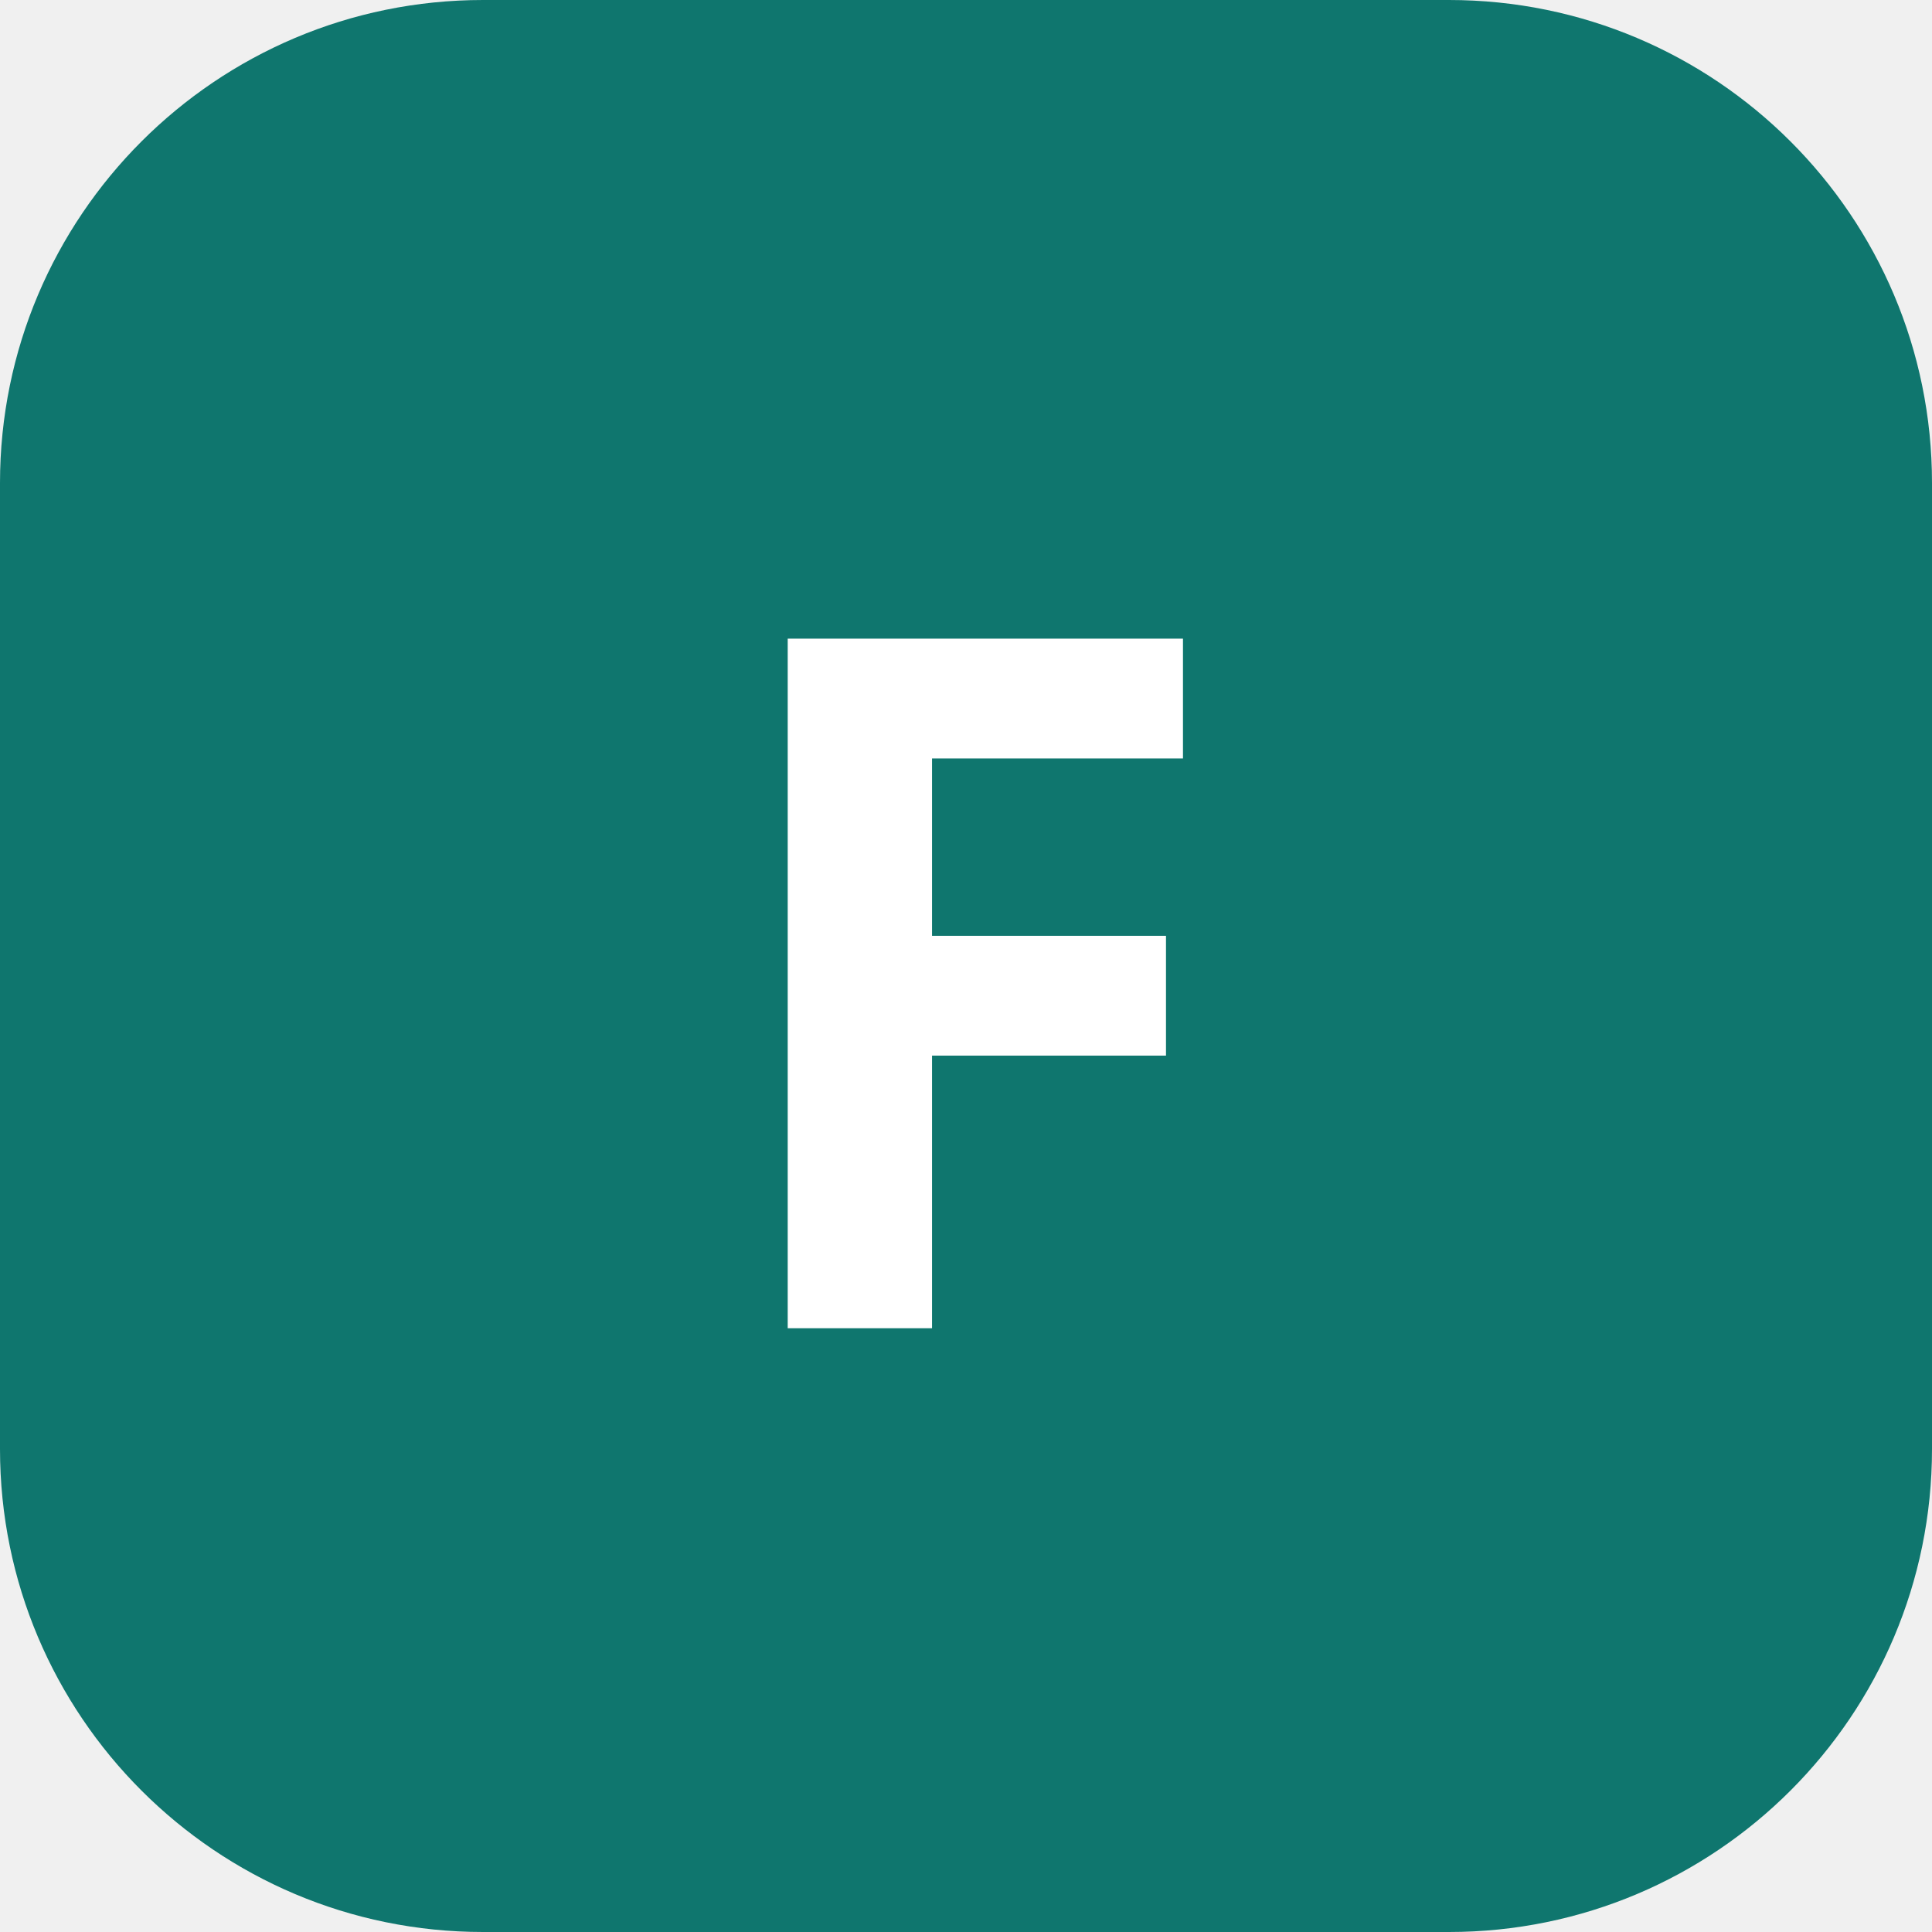
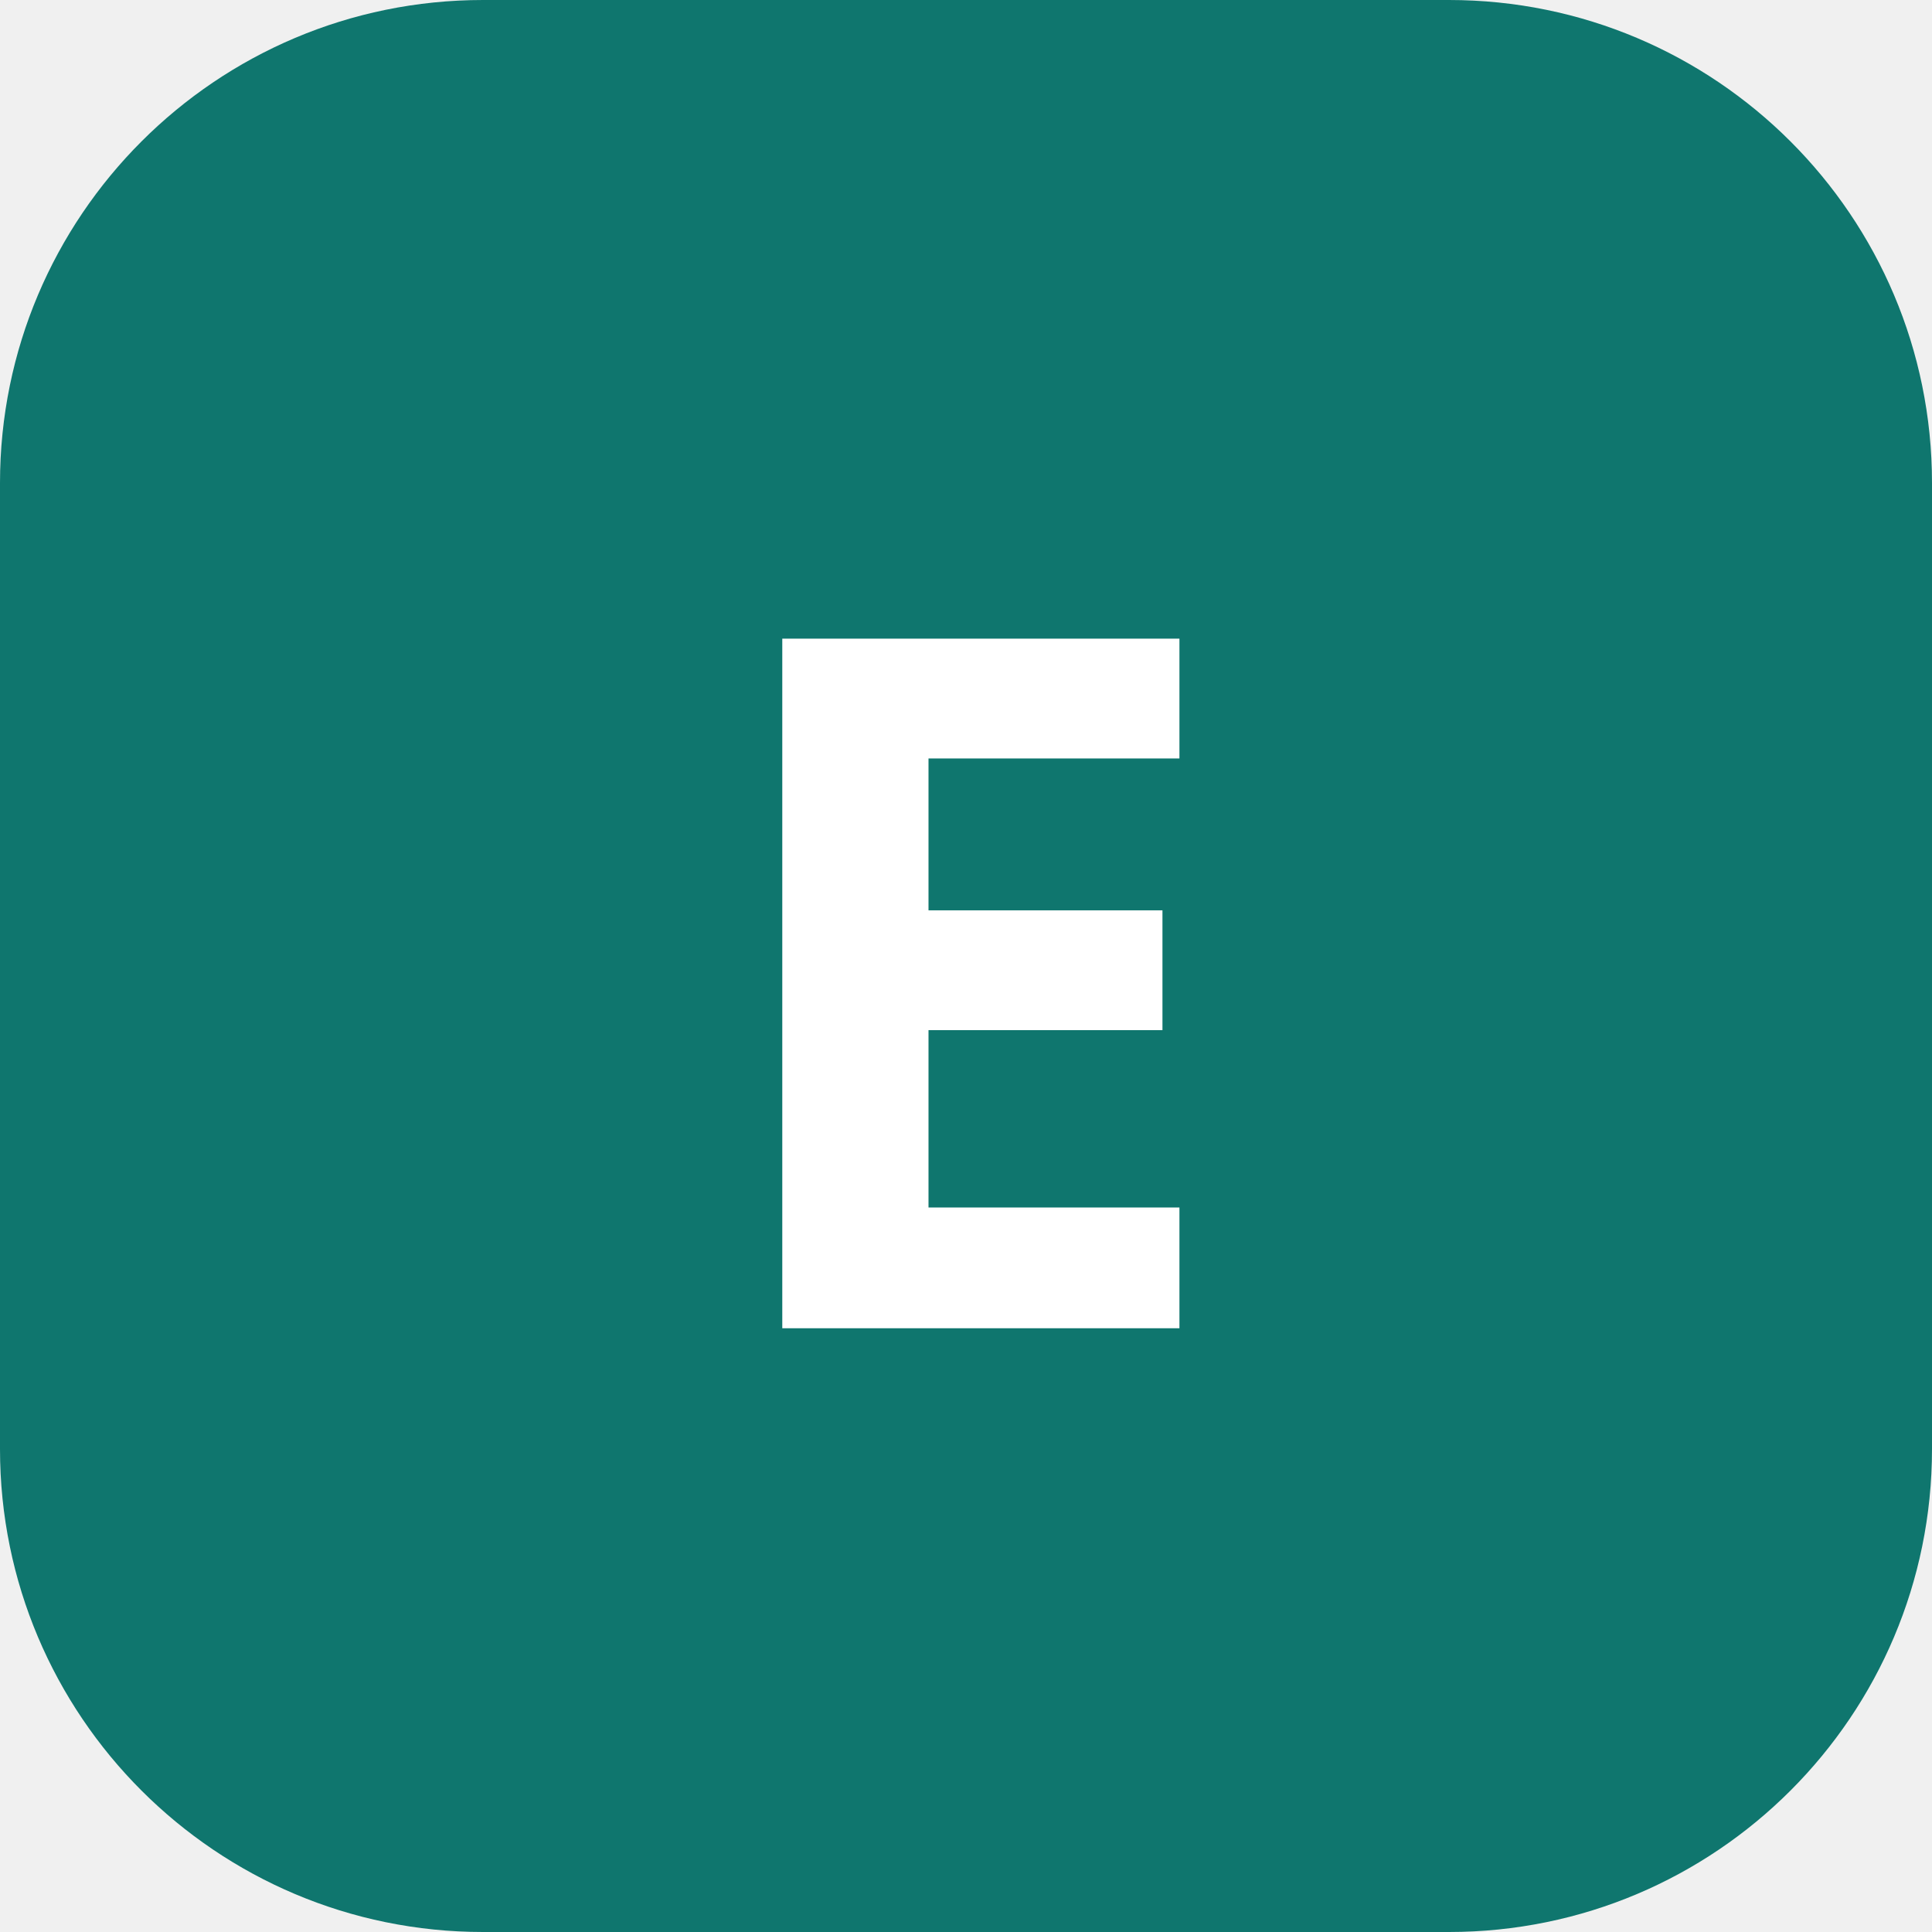
- <svg xmlns="http://www.w3.org/2000/svg" viewBox="0 0 32 32" fill="none">
+ <svg xmlns="http://www.w3.org/2000/svg" viewBox="0 0 32 32" fill="none" role="img" aria-label="EcoPort">
  <rect width="32" height="32" rx="8" fill="#0f766e" />
-   <text x="16" y="22" text-anchor="middle" fill="white" font-family="system-ui" font-size="16" font-weight="bold">F</text>
+   <text x="16" y="22" text-anchor="middle" fill="white" font-family="system-ui,sans-serif" font-size="16" font-weight="bold">E</text>
</svg>
